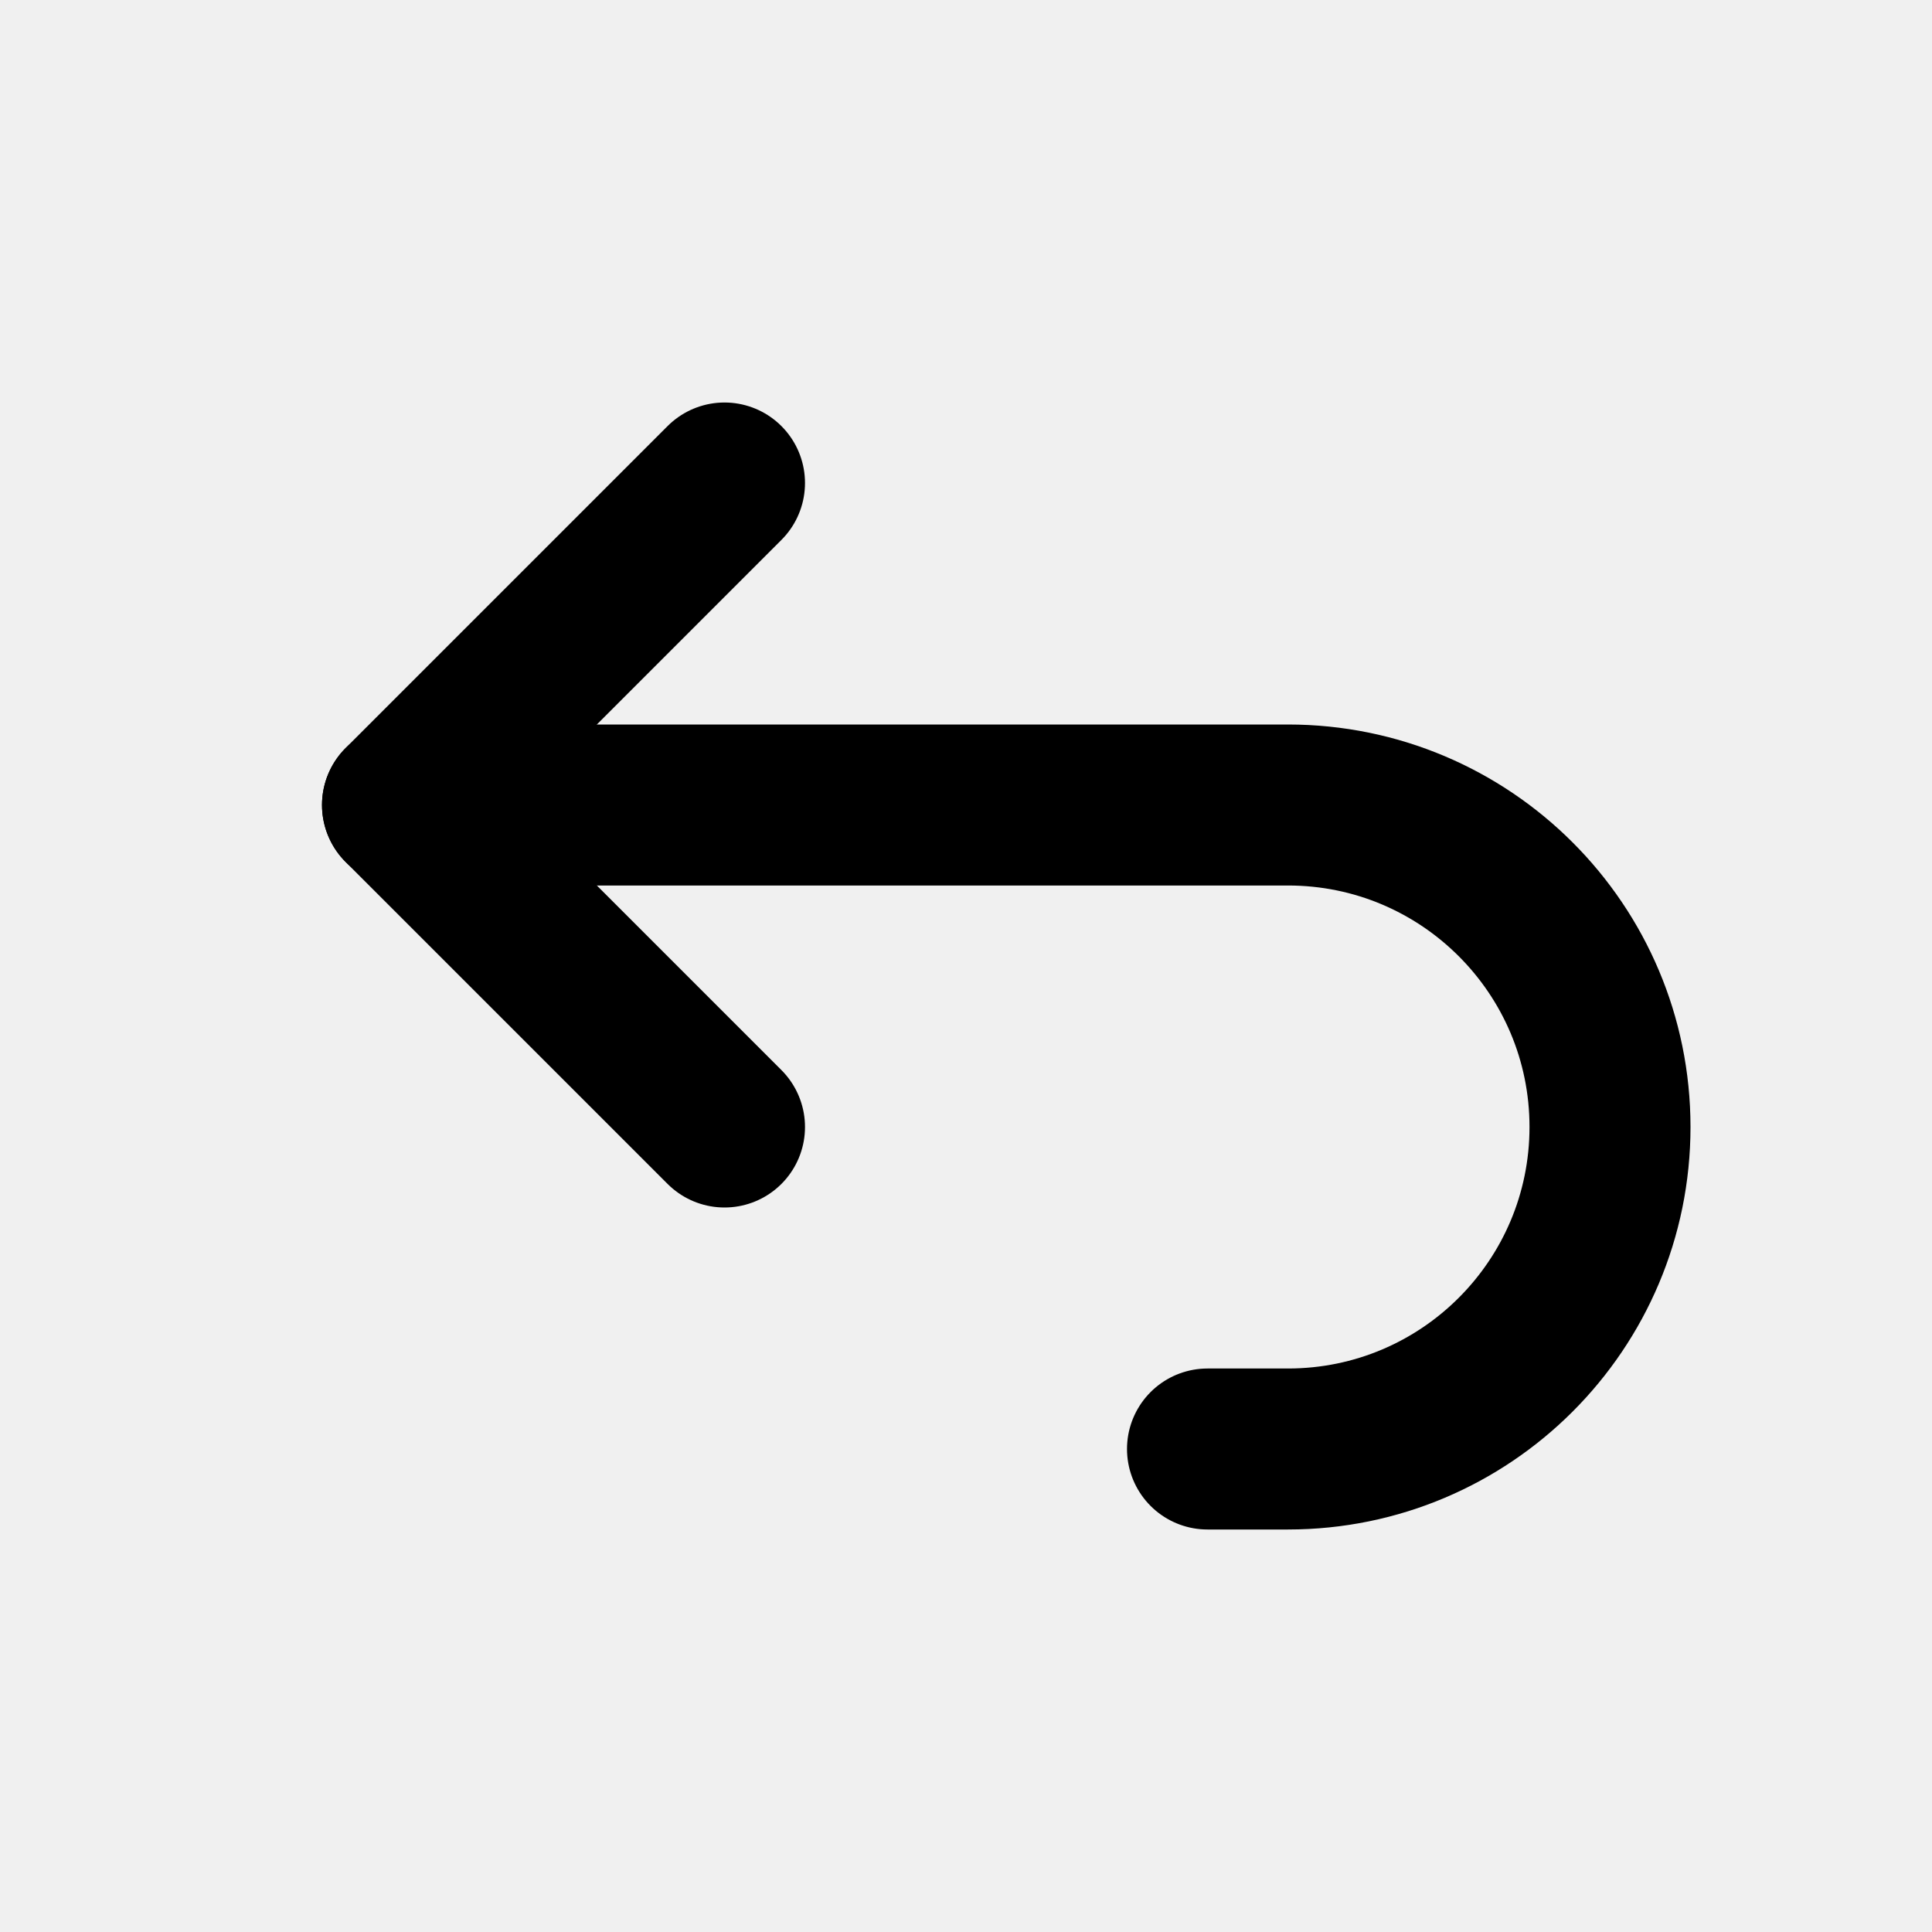
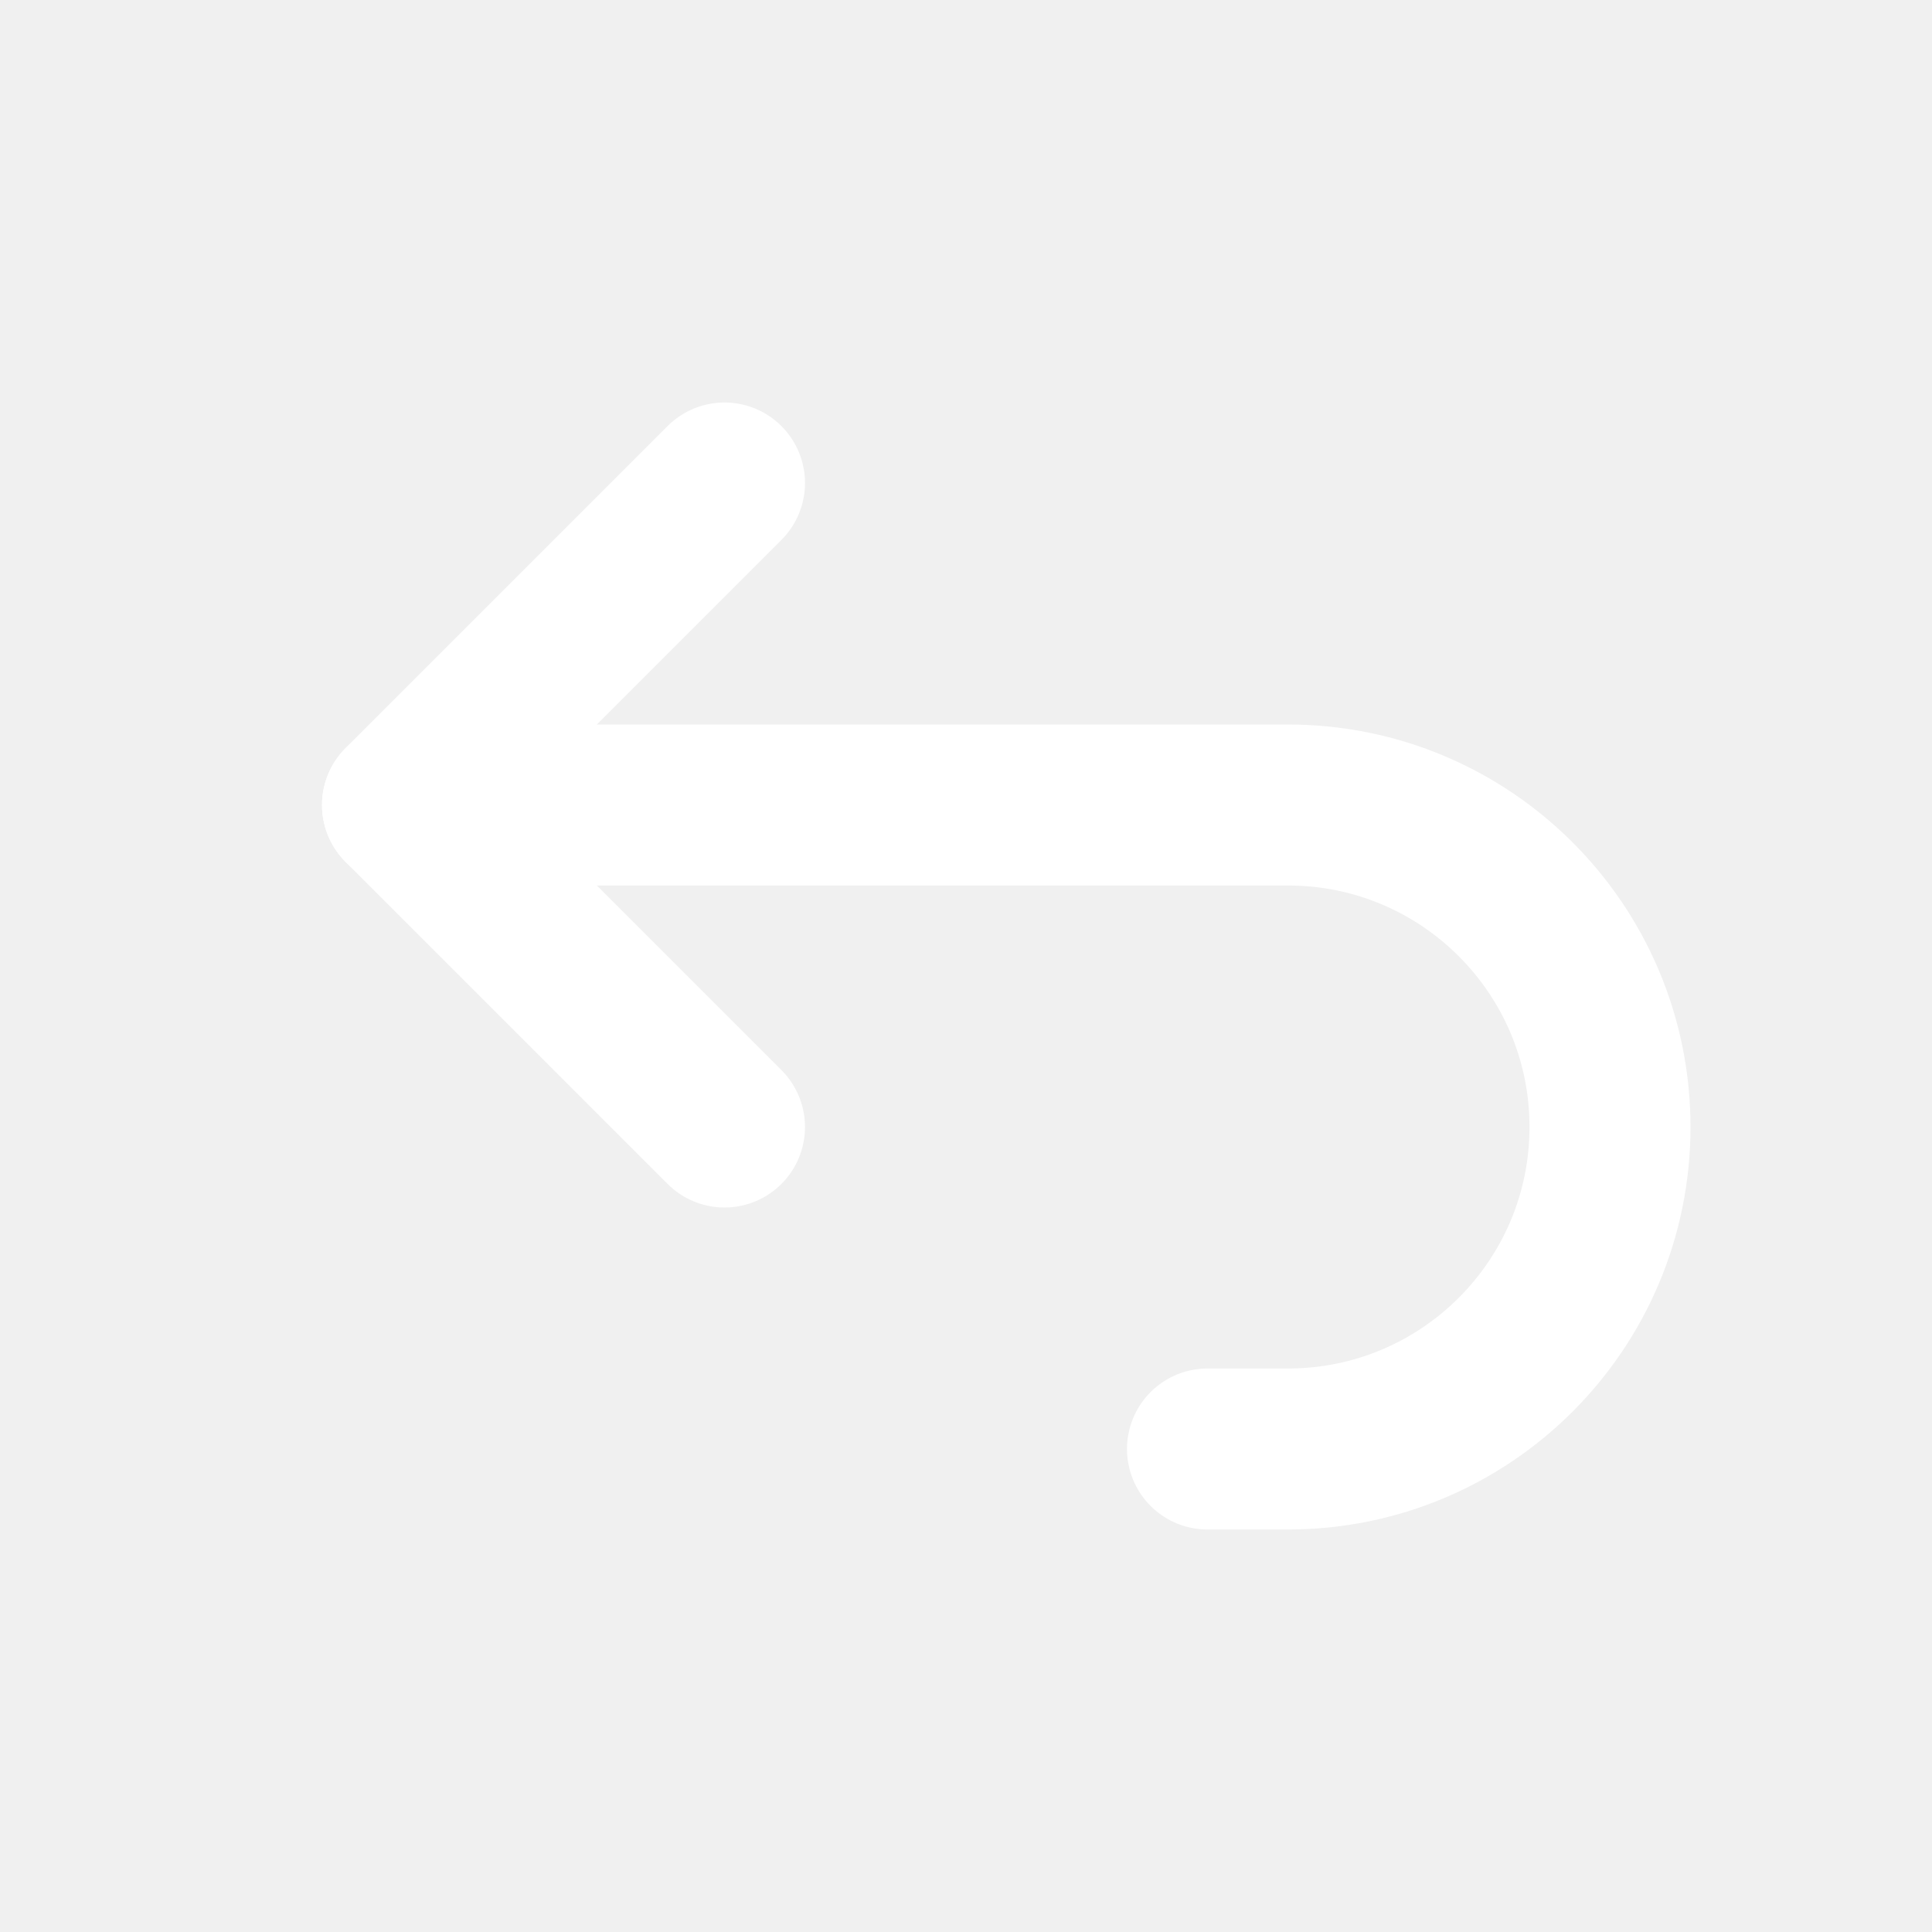
- <svg xmlns="http://www.w3.org/2000/svg" width="24" height="24" viewBox="0 0 24 24" fill="none" stroke="#000000" stroke-width="2" stroke-linecap="round" stroke-linejoin="round" class="icon icon-tabler icons-tabler-outline icon-tabler-arrow-back-up">
+ <svg xmlns="http://www.w3.org/2000/svg" width="24" height="24" viewBox="0 0 24 24" fill="none" stroke="#ffffff" stroke-width="2" stroke-linecap="round" stroke-linejoin="round" class="icon icon-tabler icons-tabler-outline icon-tabler-arrow-back-up">
  <path stroke="none" d="M0 0h24v24H0z" fill="none" />
  <path d="M9 14l-4 -4l4 -4" />
  <path d="M5 10h11a4 4 0 1 1 0 8h-1" />
</svg>
